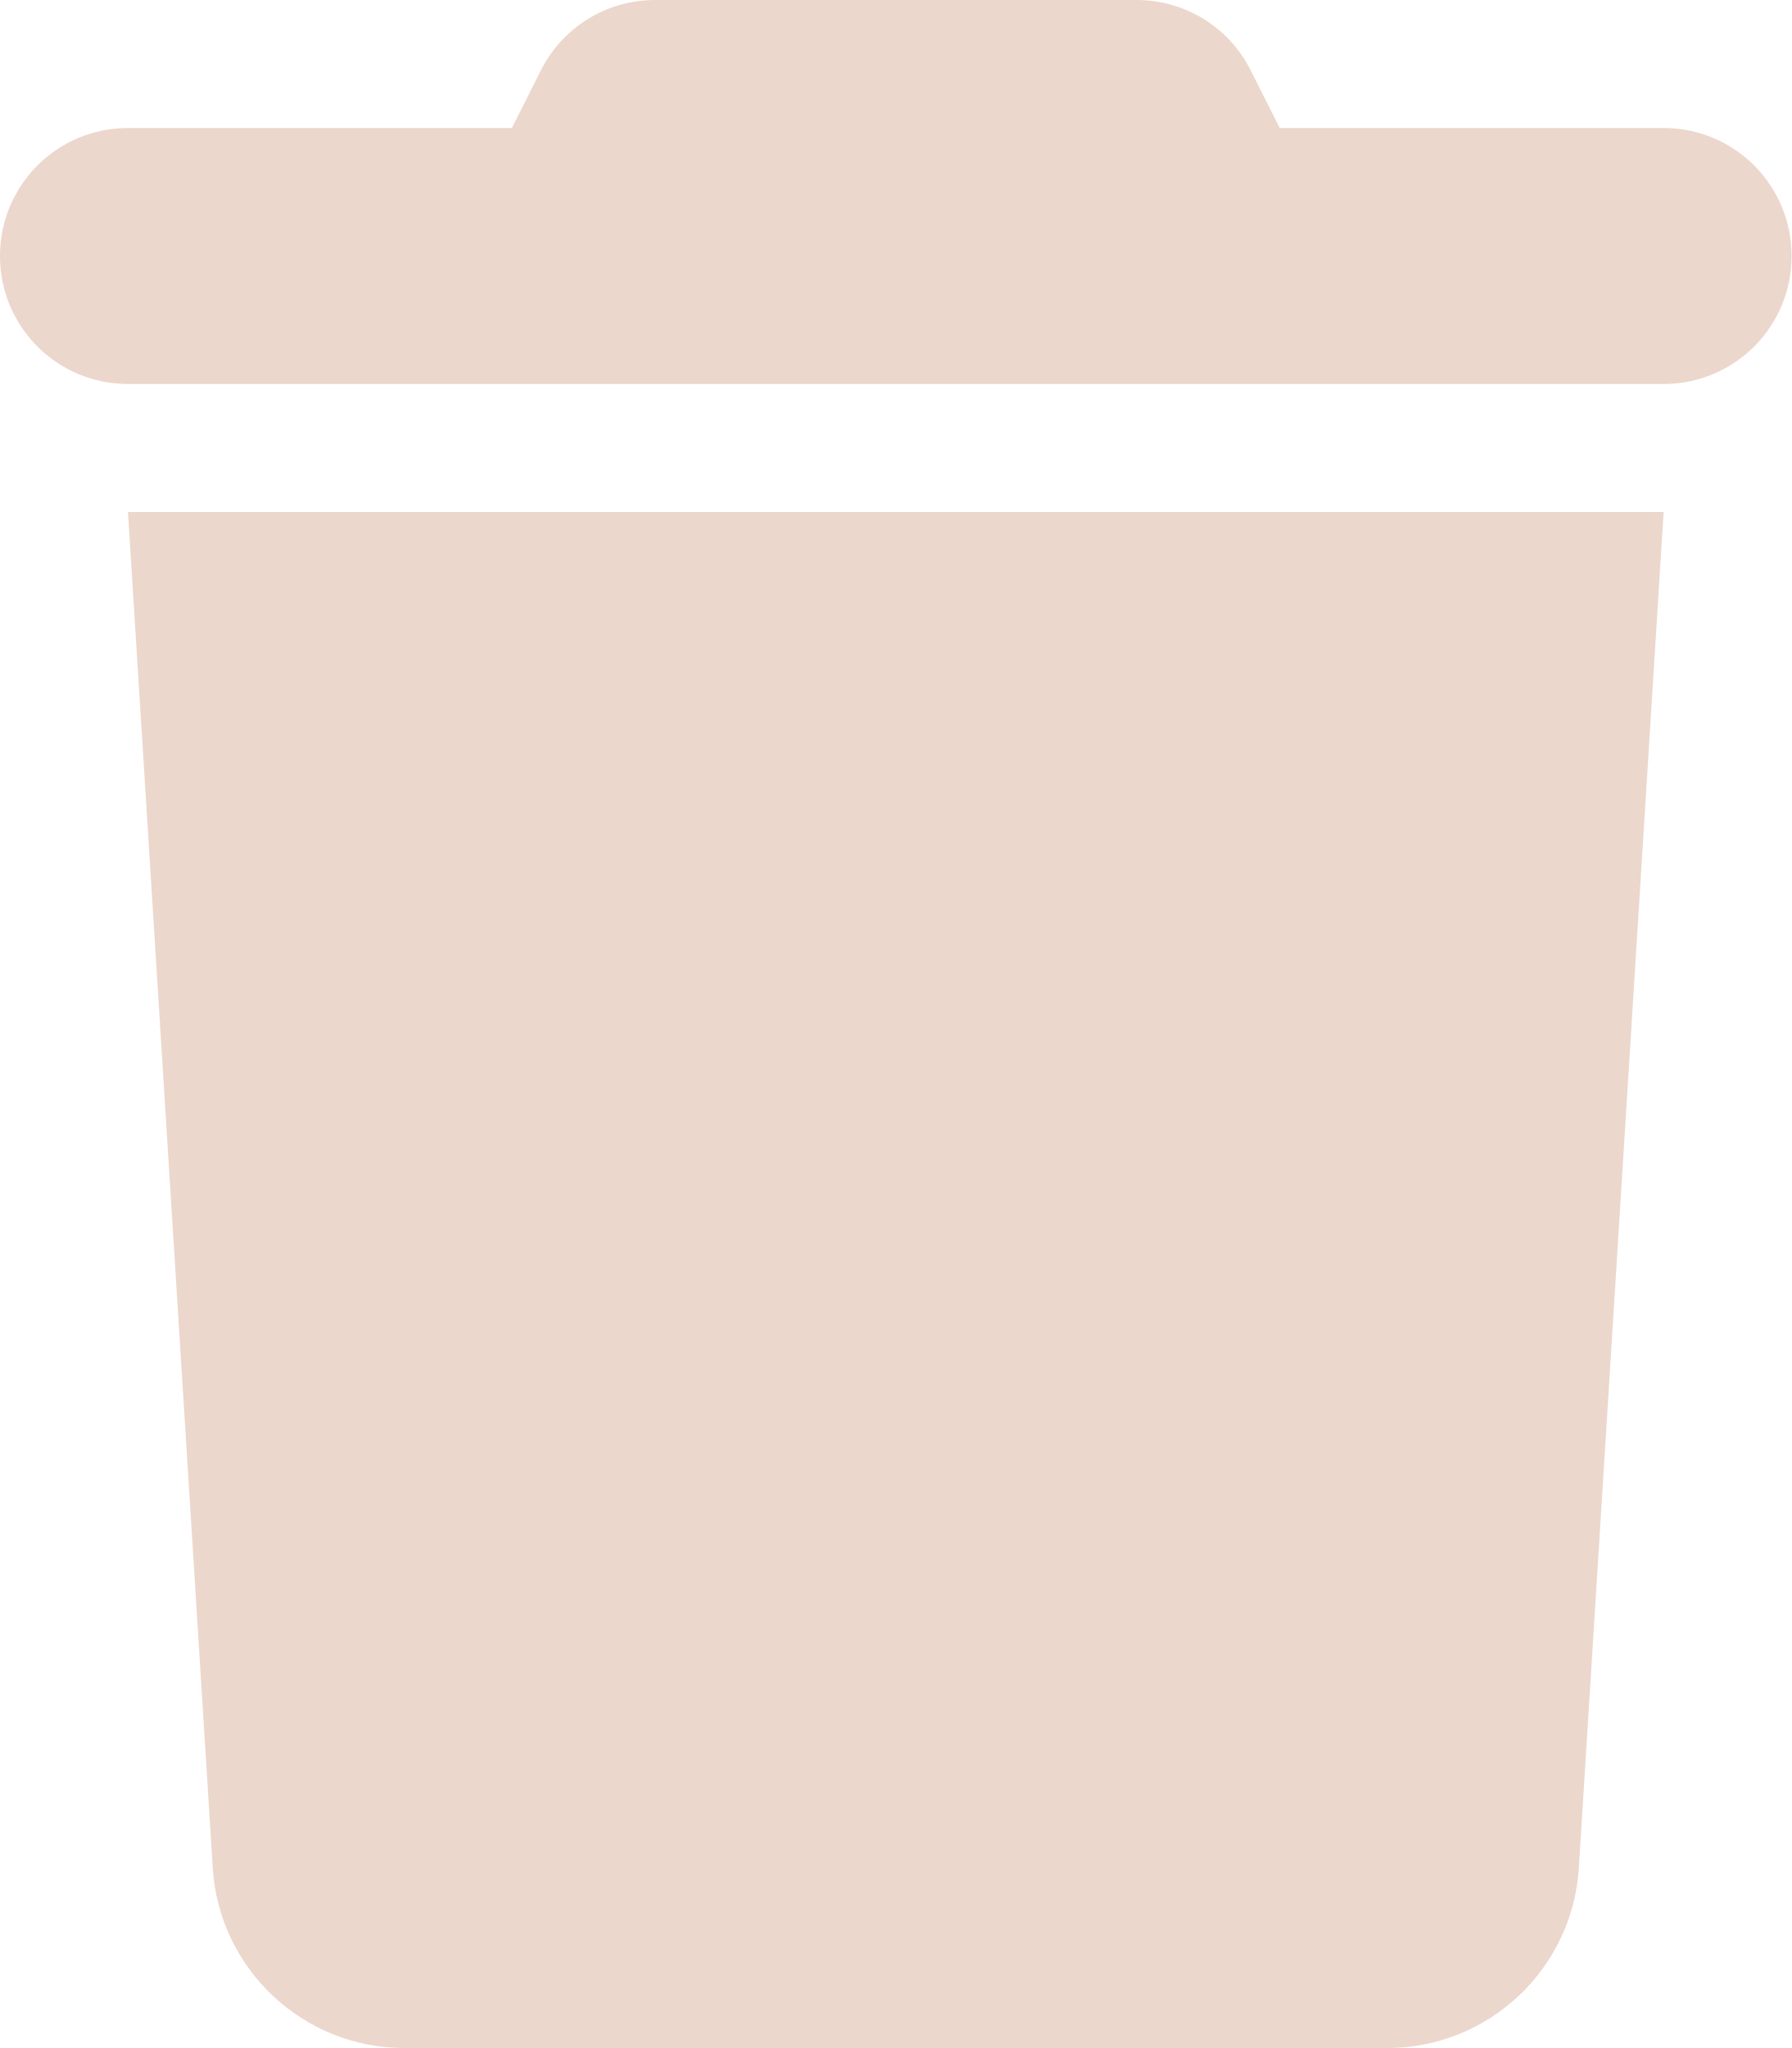
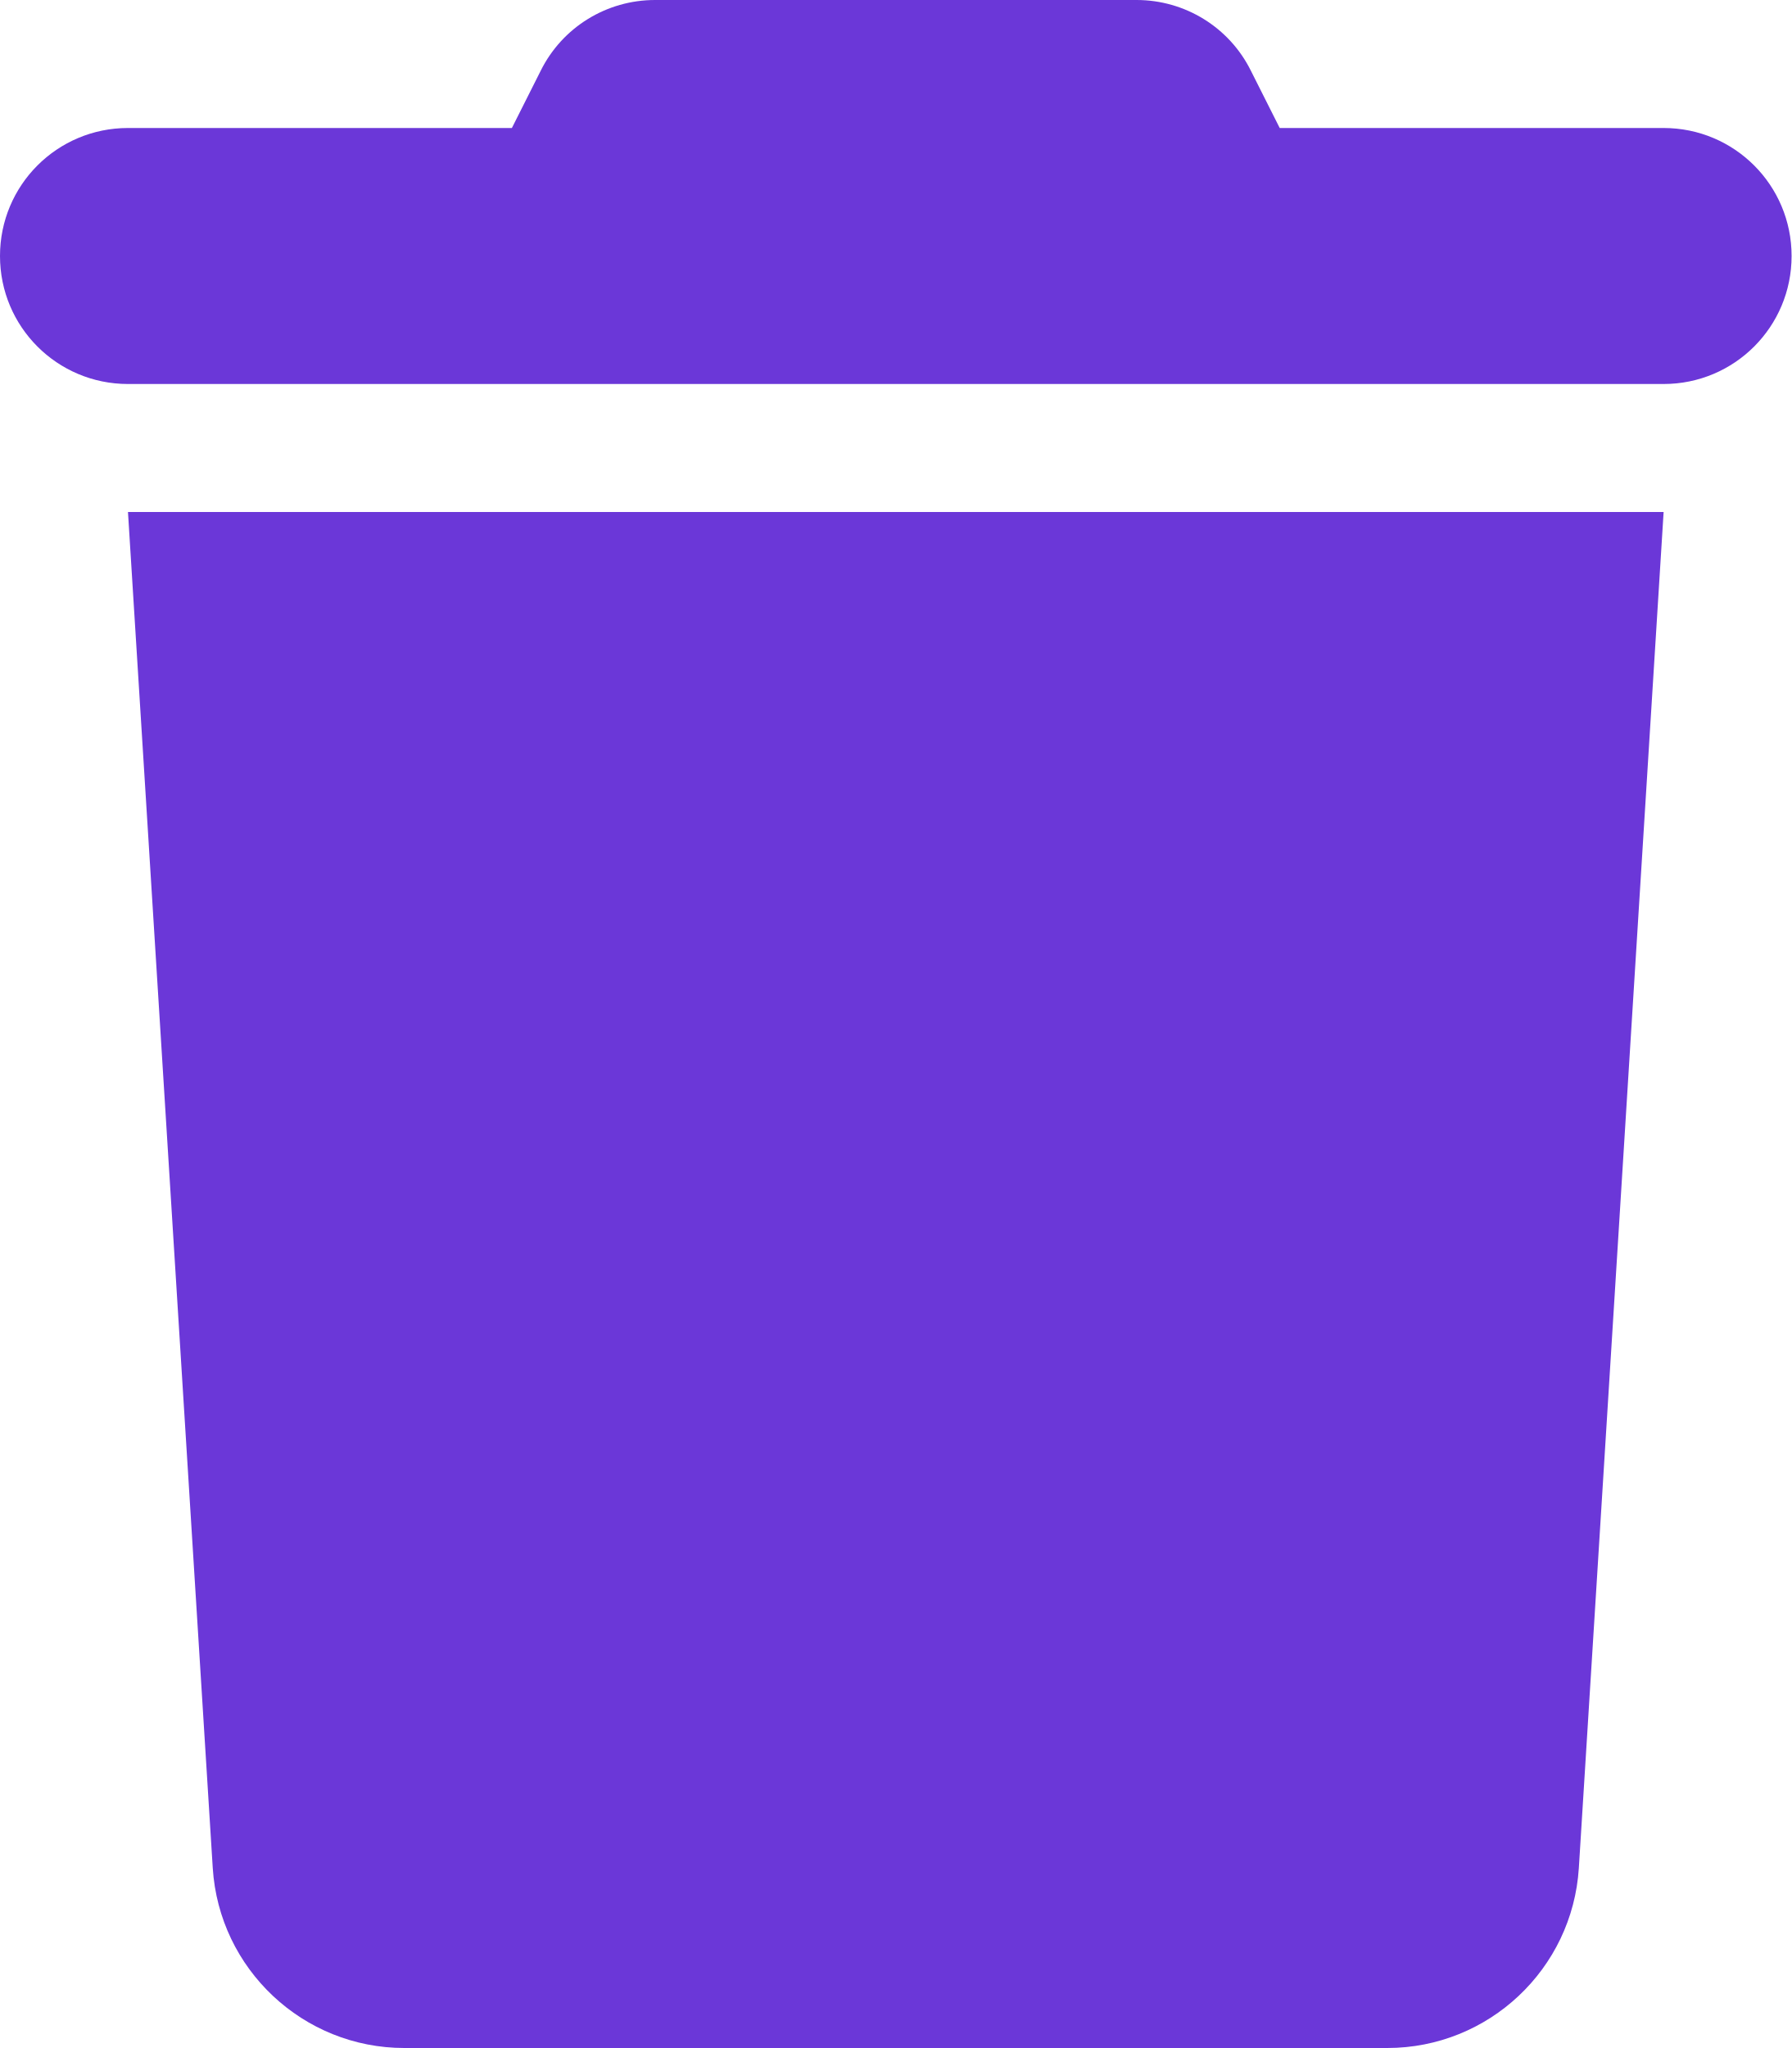
- <svg xmlns="http://www.w3.org/2000/svg" viewBox="0 0 448 512" version="1.1" id="svg1">
-   <defs id="defs1" />
-   <path d="M135.2 17.7L128 32H32C14.3 32 0 46.3 0 64S14.3 96 32 96H416c17.7 0 32-14.3 32-32s-14.3-32-32-32H320l-7.2-14.3C307.4 6.8 296.3 0 284.2 0H163.8c-12.1 0-23.2 6.8-28.6 17.7zM416 128H32L53.2 467c1.6 25.3 22.6 45 47.9 45H346.9c25.3 0 46.3-19.7 47.9-45L416 128z" id="path1" style="fill:#ecd7cd;fill-opacity:1" />
+ <svg xmlns="http://www.w3.org/2000/svg" version="1.1" viewBox="0 0 448 512">
+   <path d="M135.2 17.7L128 32H32C14.3 32 0 46.3 0 64S14.3 96 32 96H416c17.7 0 32-14.3 32-32s-14.3-32-32-32H320l-7.2-14.3C307.4 6.8 296.3 0 284.2 0H163.8c-12.1 0-23.2 6.8-28.6 17.7zM416 128H32L53.2 467c1.6 25.3 22.6 45 47.9 45H346.9c25.3 0 46.3-19.7 47.9-45L416 128z" fill="#6B37D8" />
</svg>
